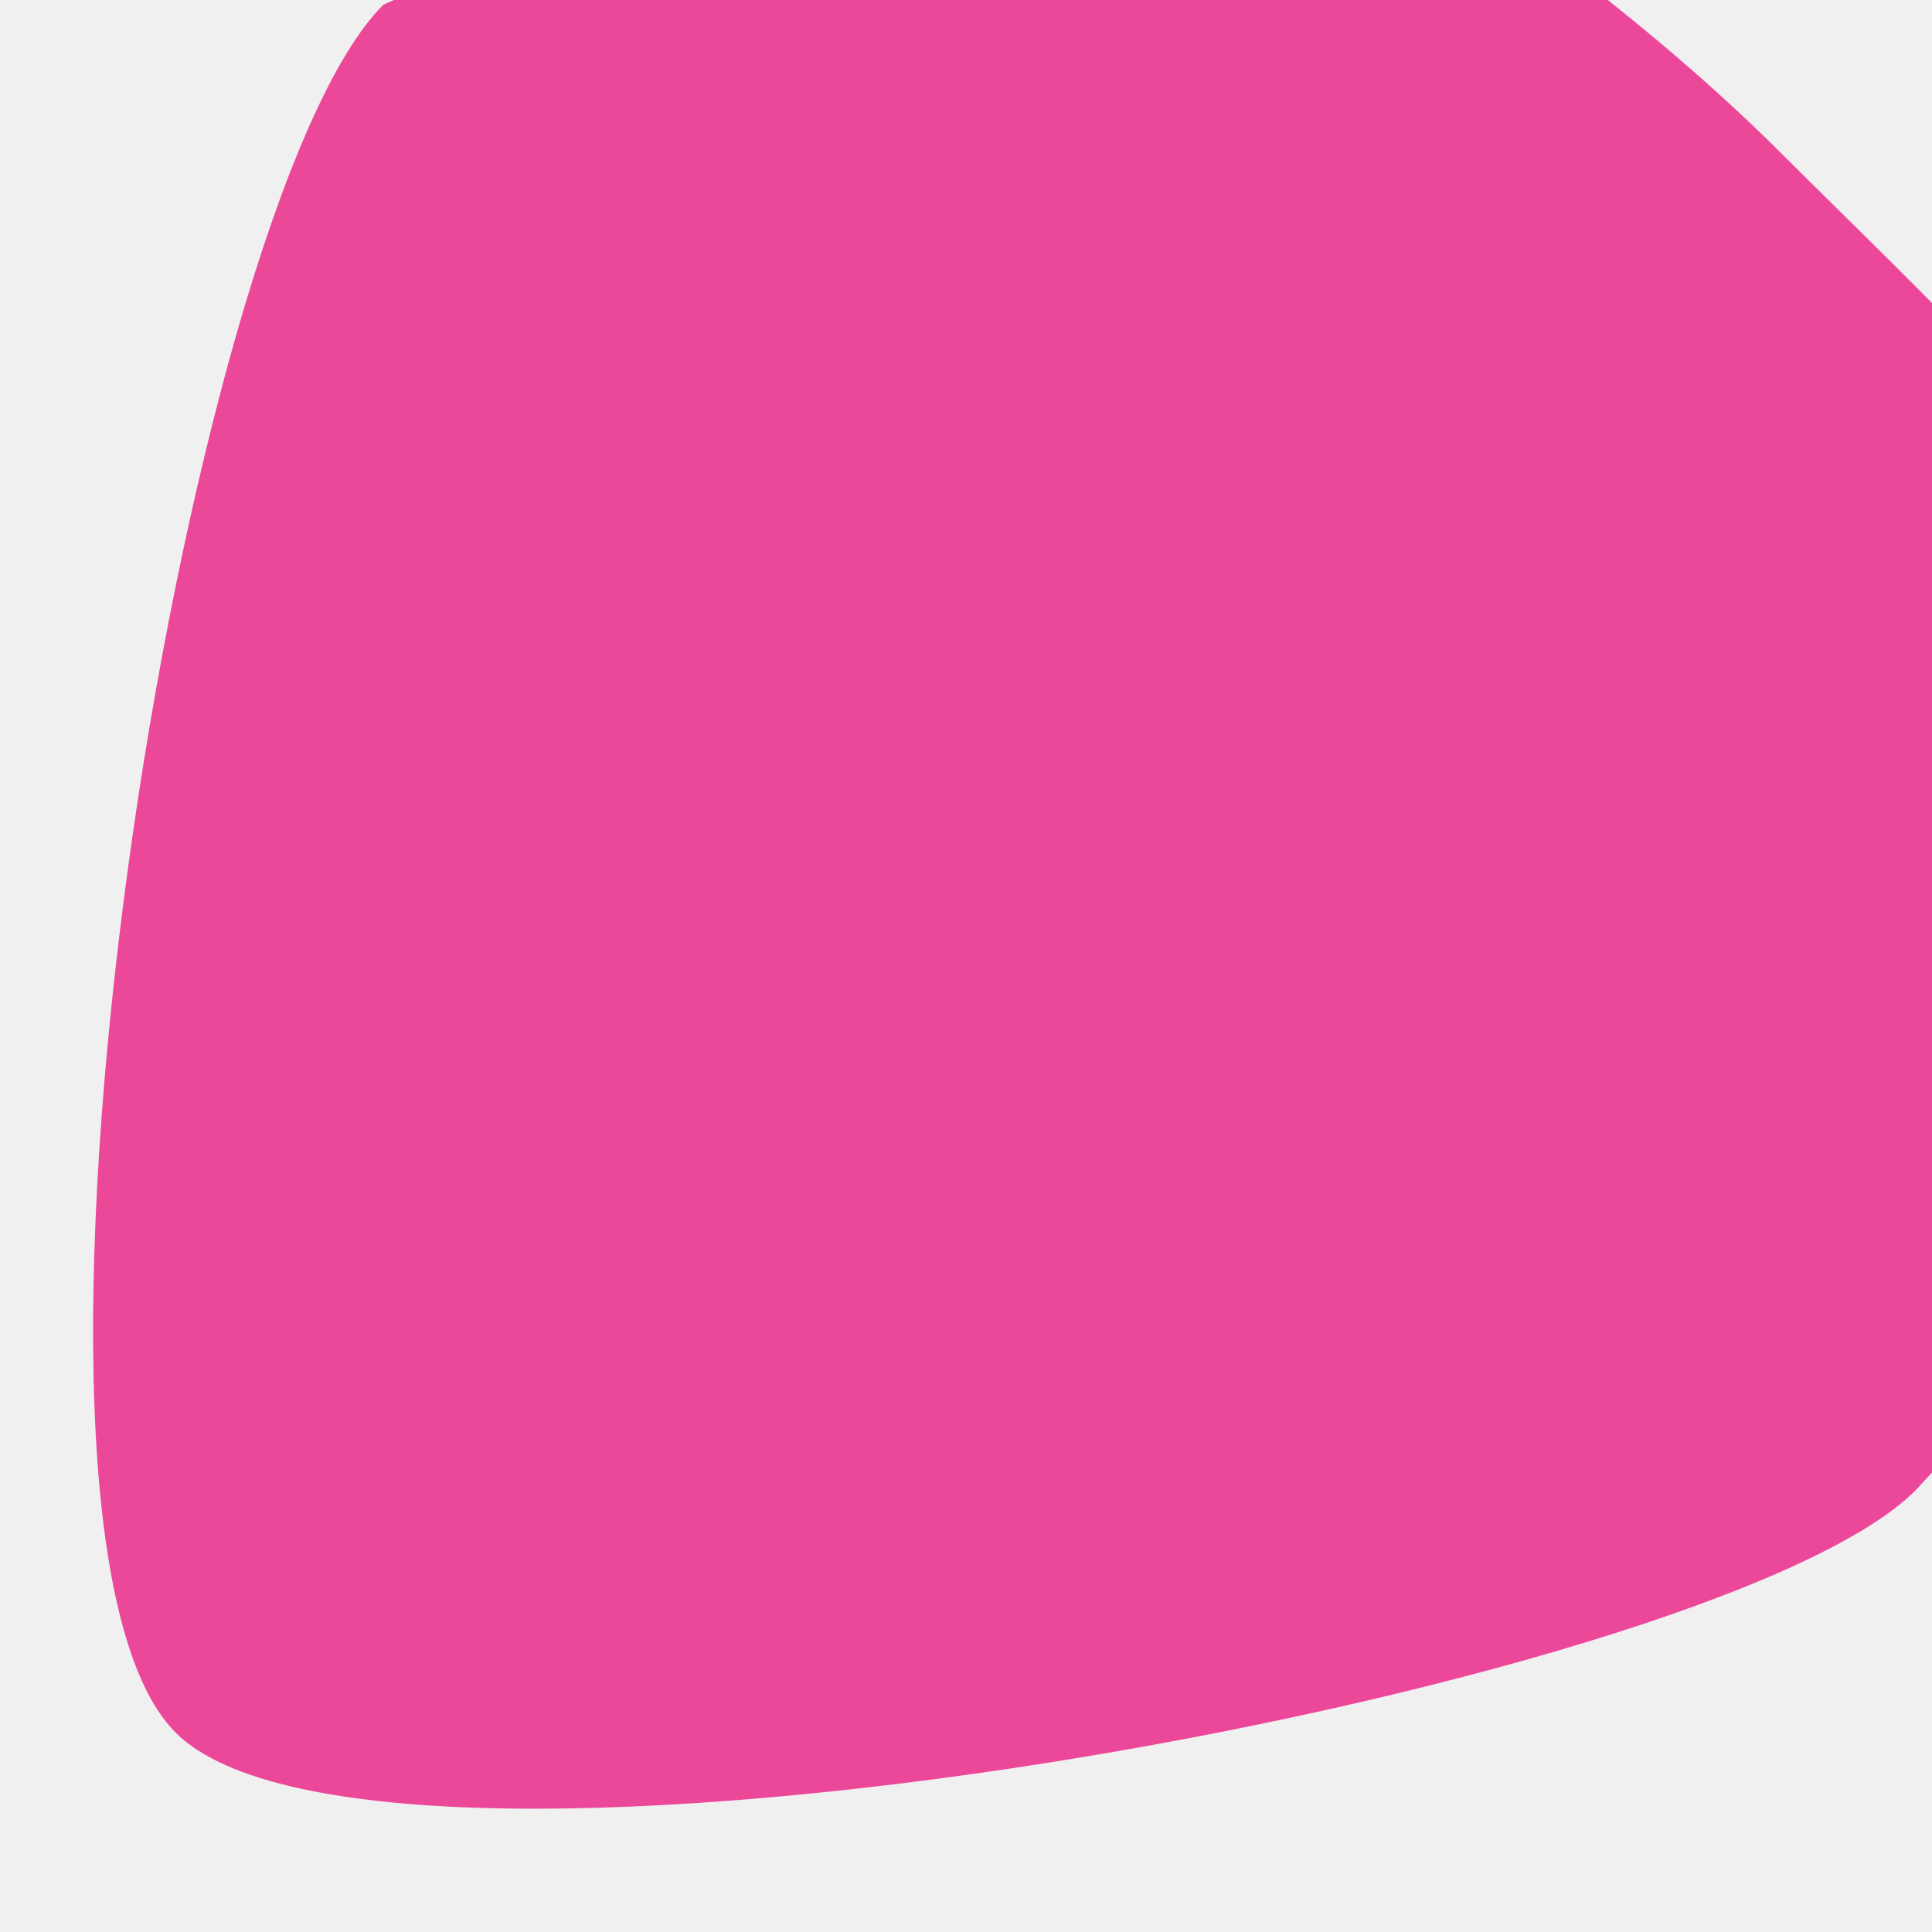
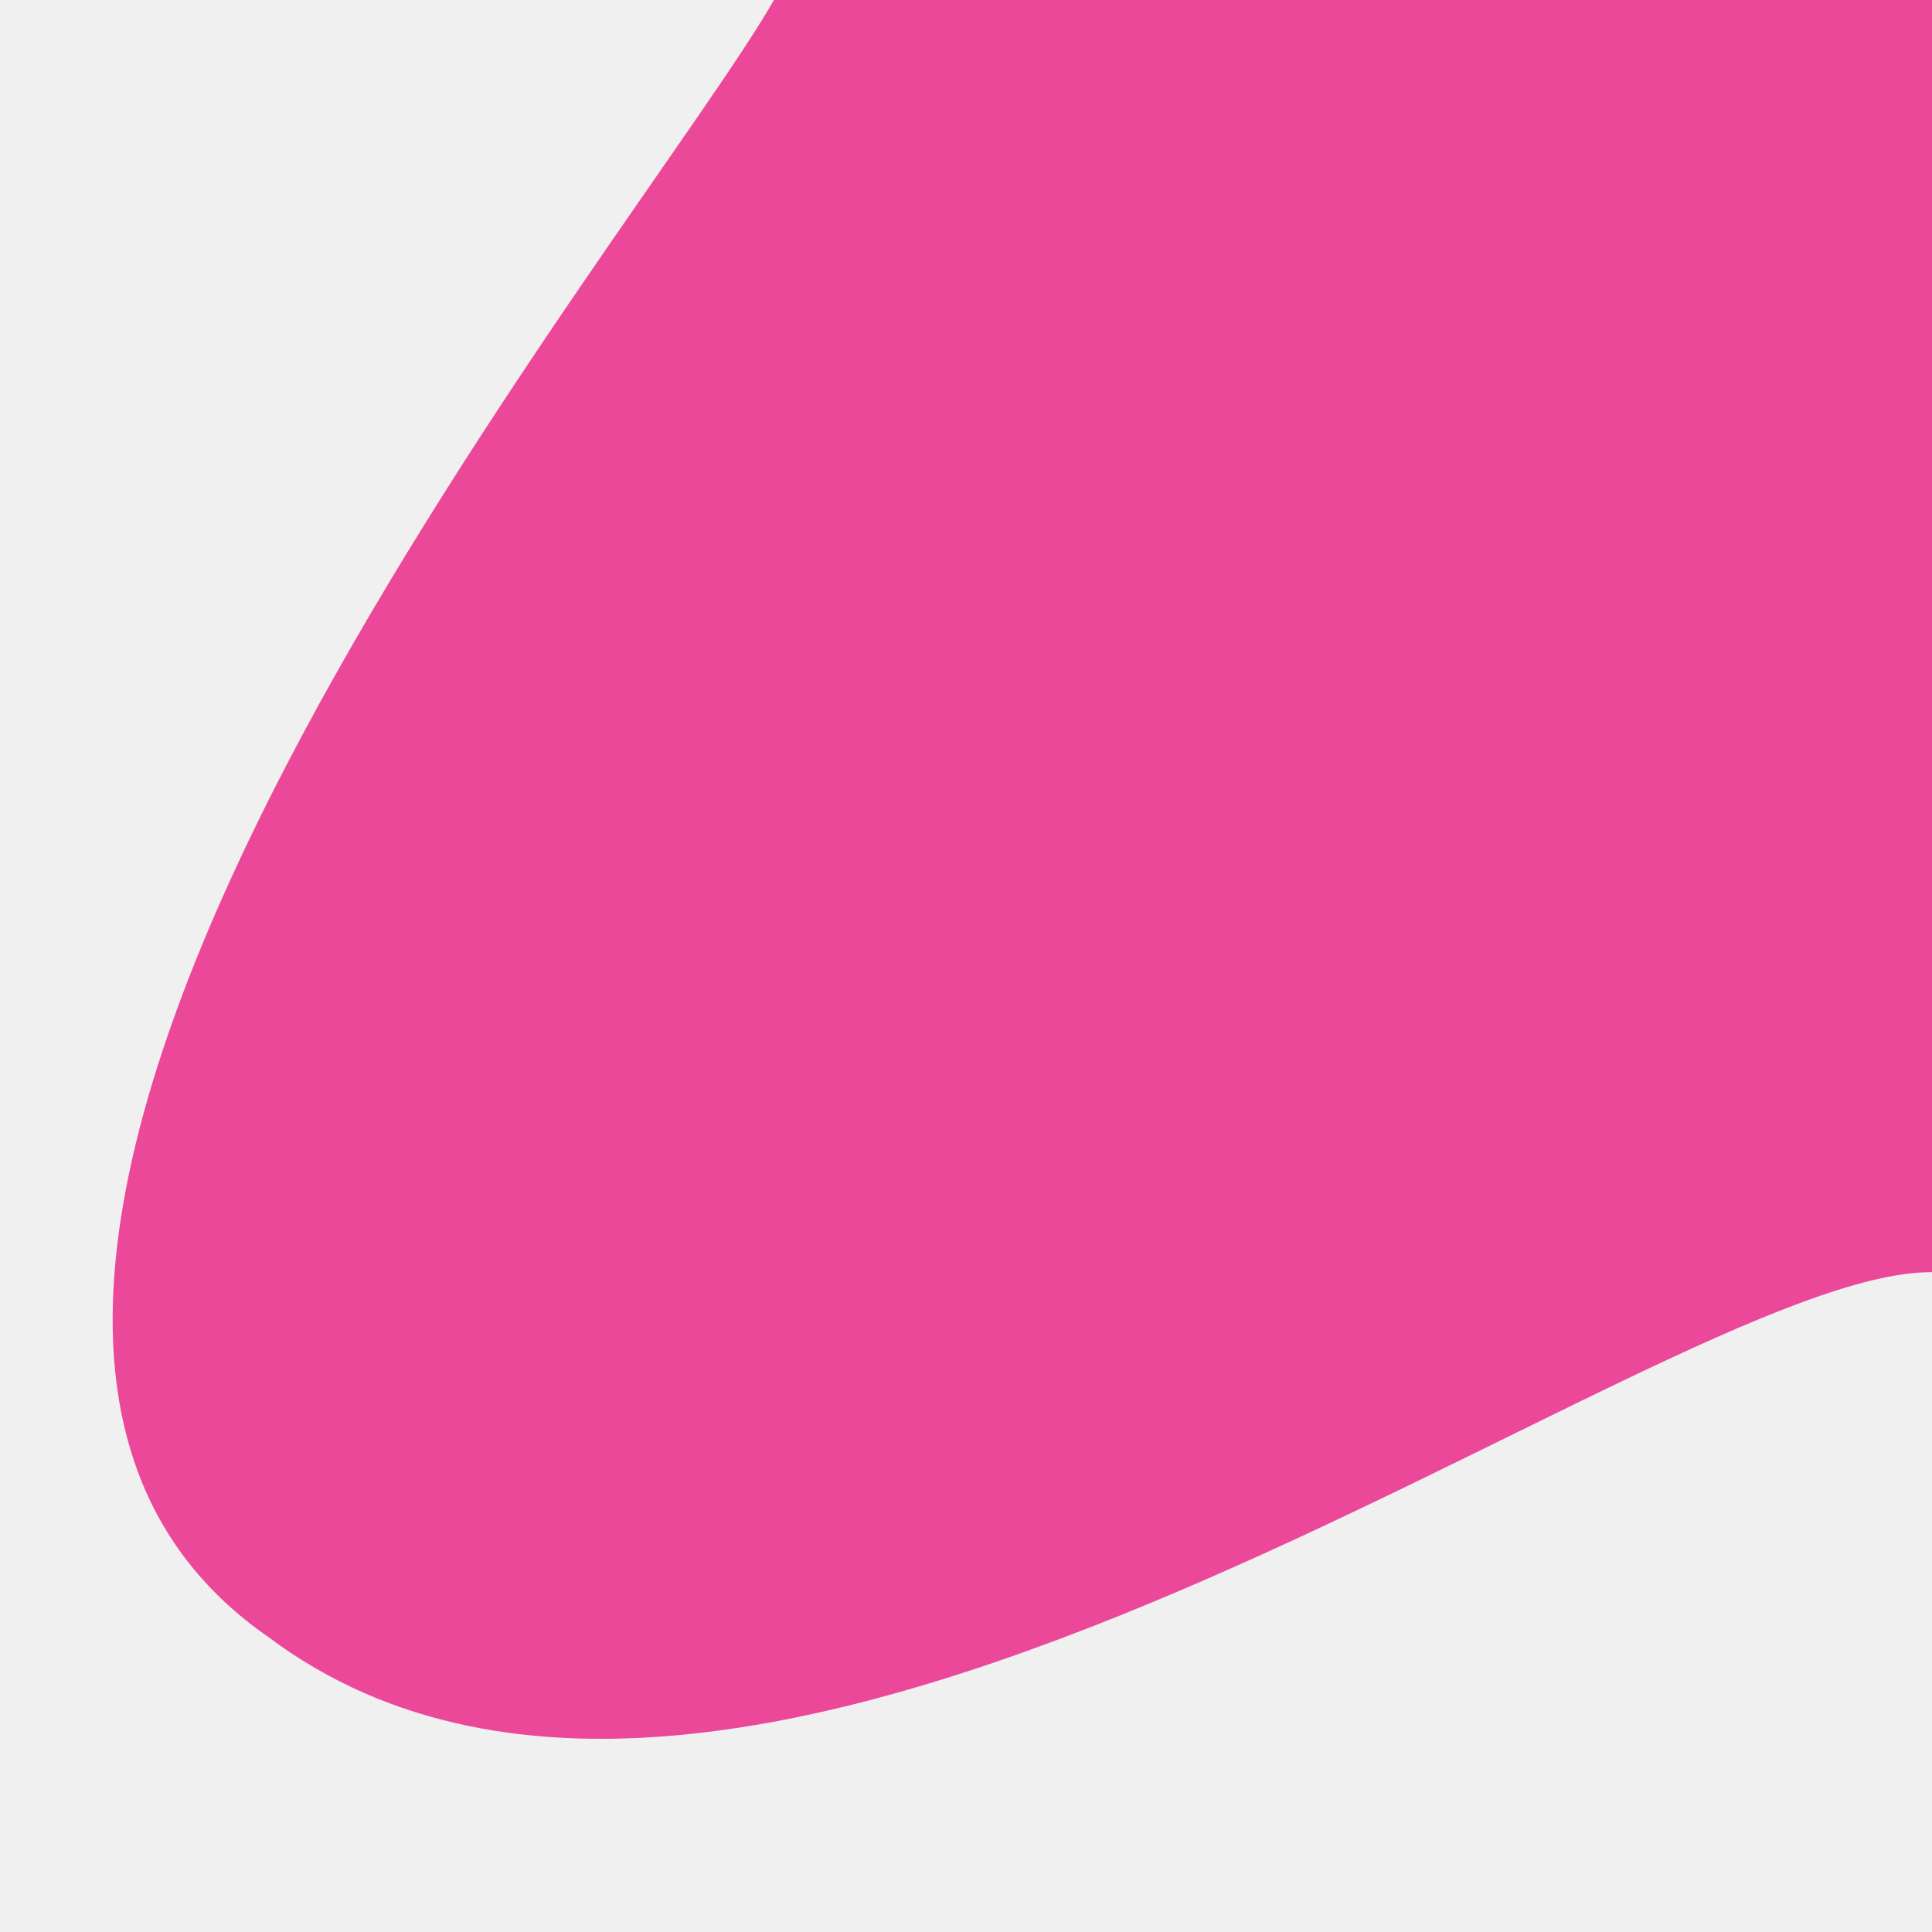
<svg xmlns="http://www.w3.org/2000/svg" width="814" height="814" viewBox="0 0 814 814" fill="none">
-   <g clip-path="url(#clip0_167_4)">
-     <path d="M977 444C1062.13 358.865 835.081 149.187 749.947 64.053C664.812 -21.081 456.634 -177.135 371.5 -92L161.5 2C76.366 87.134 -11.134 644.866 74 730C159.134 815.134 721.866 713.134 807 628L977 444Z" fill="#EC4899" />
+   <g clip-path="url(#clip0_171_284)">
+     <mask id="mask0_171_284" style="mask-type:luminance" maskUnits="userSpaceOnUse" x="0" y="0" width="814" height="814">
+       <path d="M814 0H0V814H814V0Z" fill="white" />
+     </mask>
+     <g mask="url(#mask0_171_284)">
+       <path d="M890.957 525.642C976.087 440.507 854.591 -86.366 769.457 -171.5C684.322 -256.634 511.135 -328.635 426.001 -243.5L327.5 -2.5C275.043 92.858 -101.546 540.642 112.954 689.642C317.453 843.142 698.045 536 813.501 536L890.957 525.642Z" fill="#EC4899" />
+     </g>
  </g>
  <defs>
-     <clipPath id="clip0_167_4">
+     <clipPath id="clip0_171_284">
      <rect width="814" height="814" fill="white" />
    </clipPath>
  </defs>
</svg>
